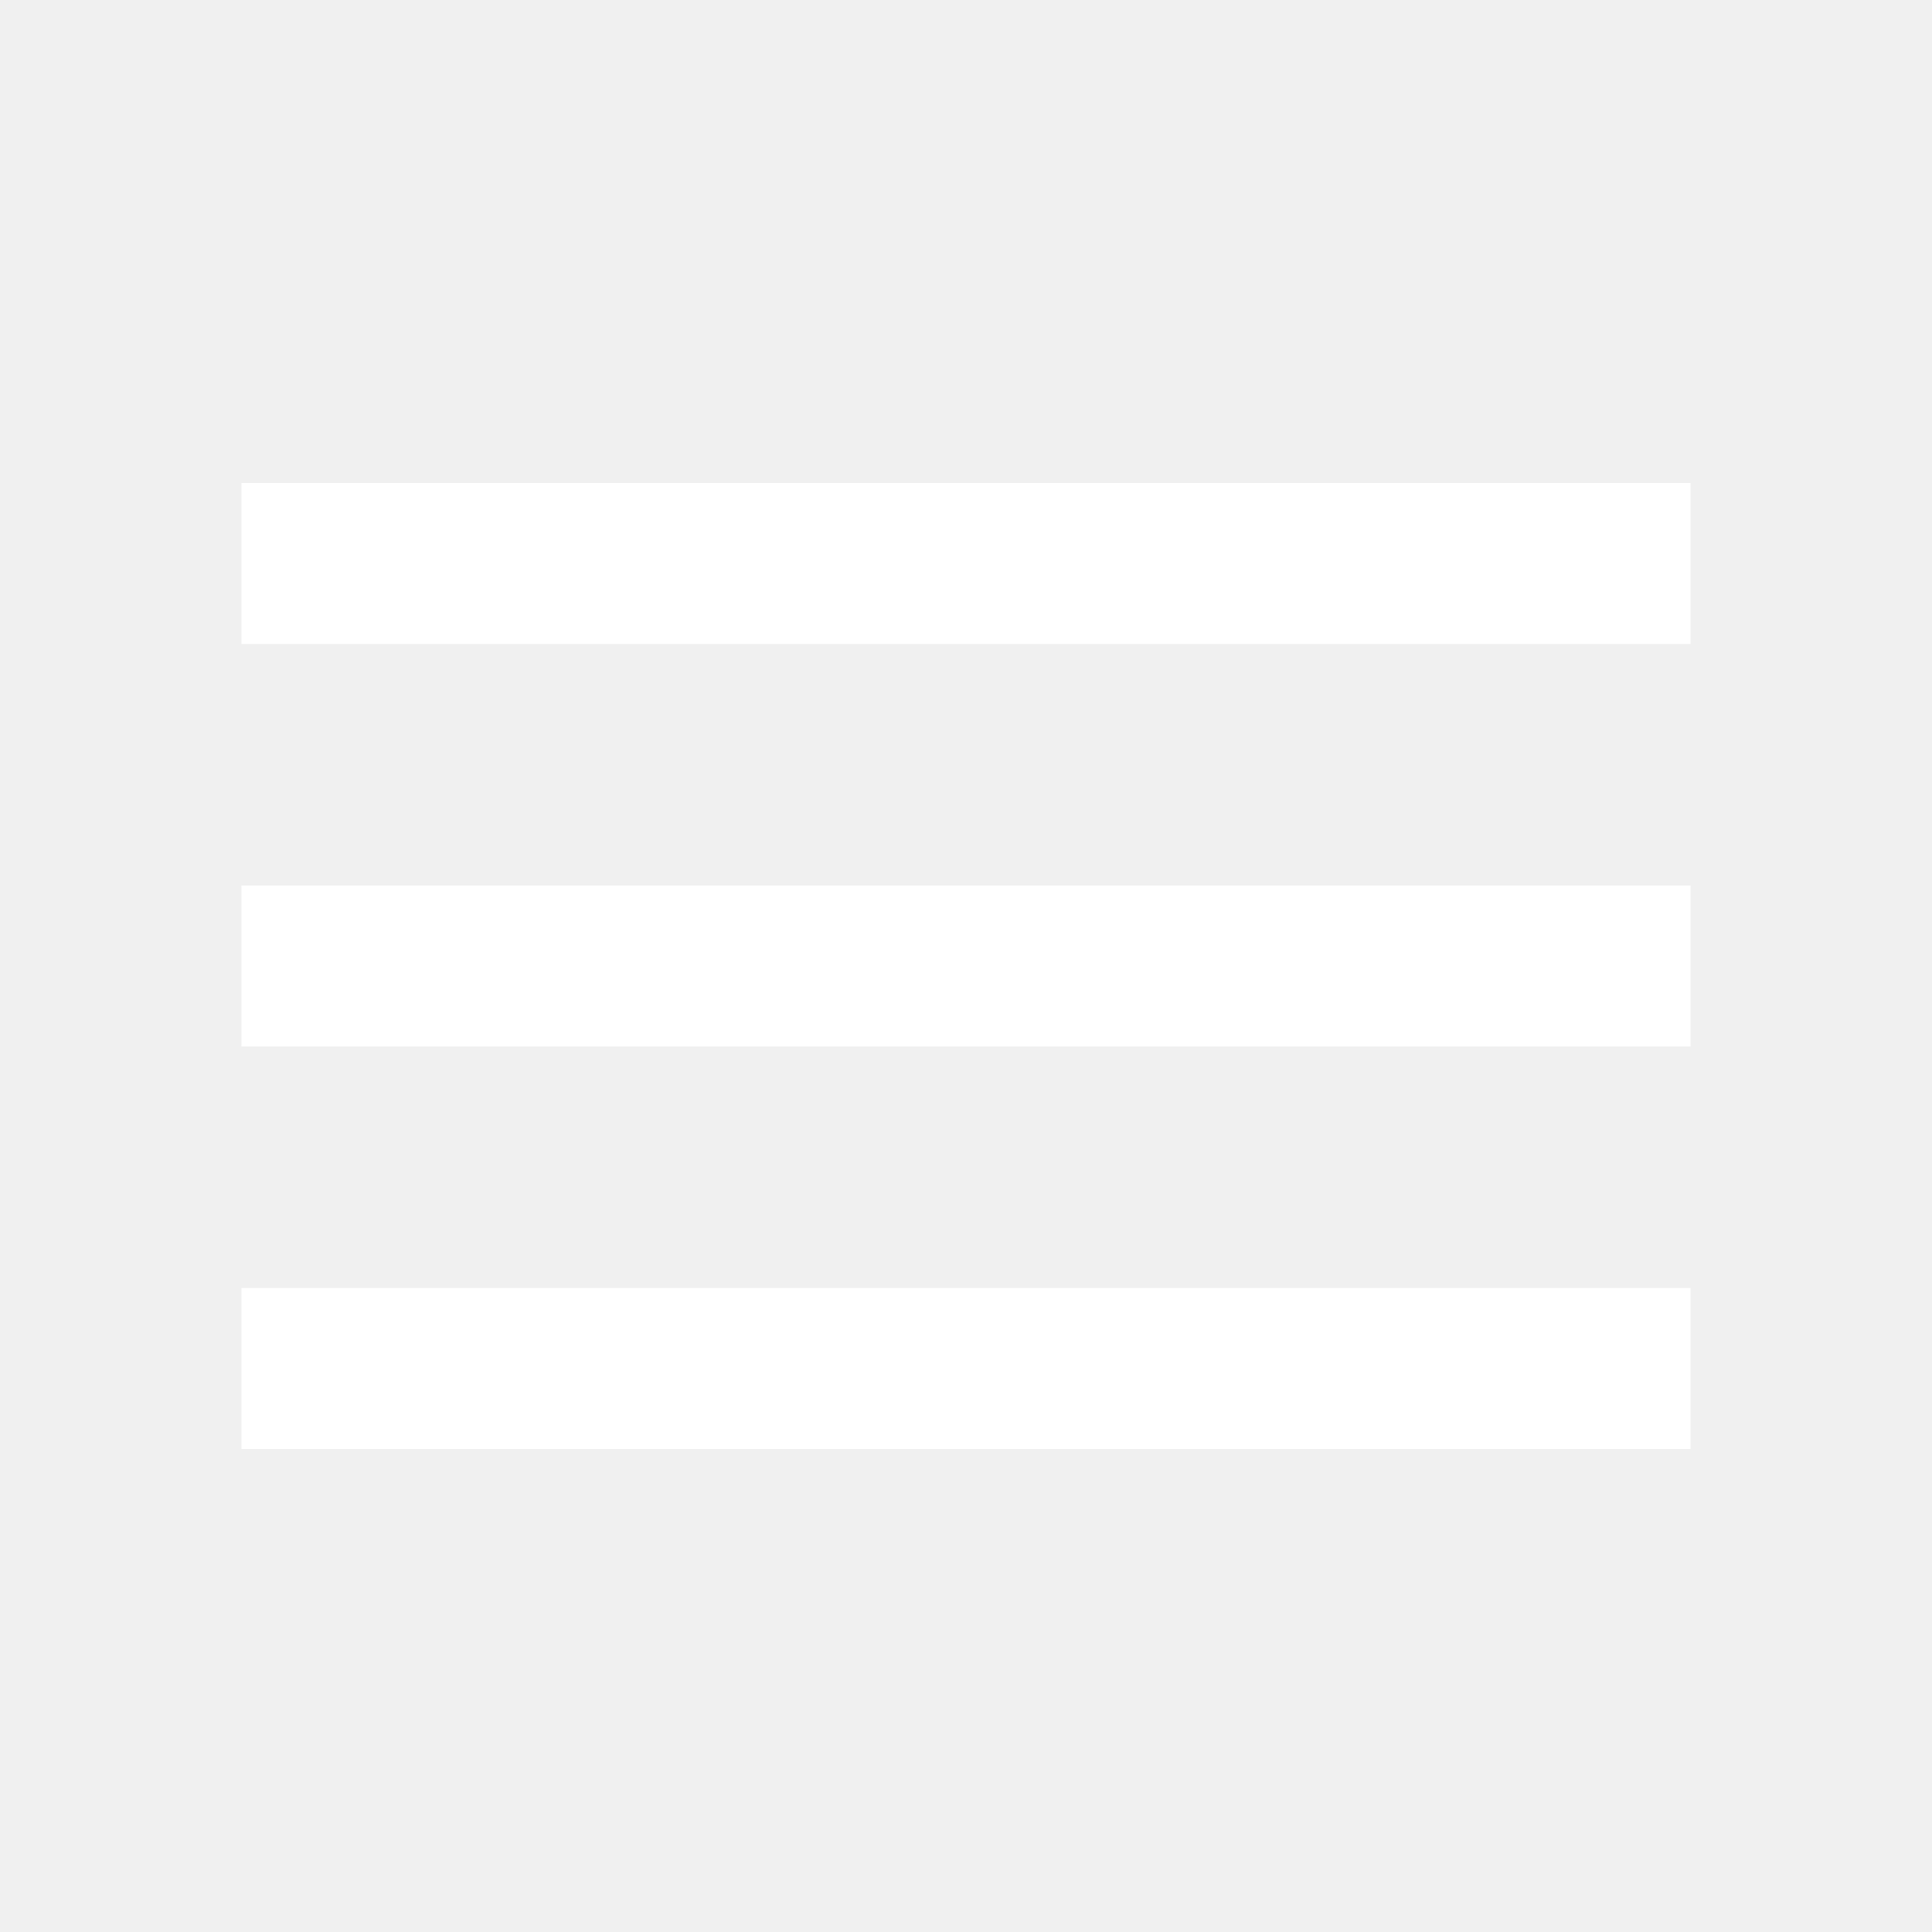
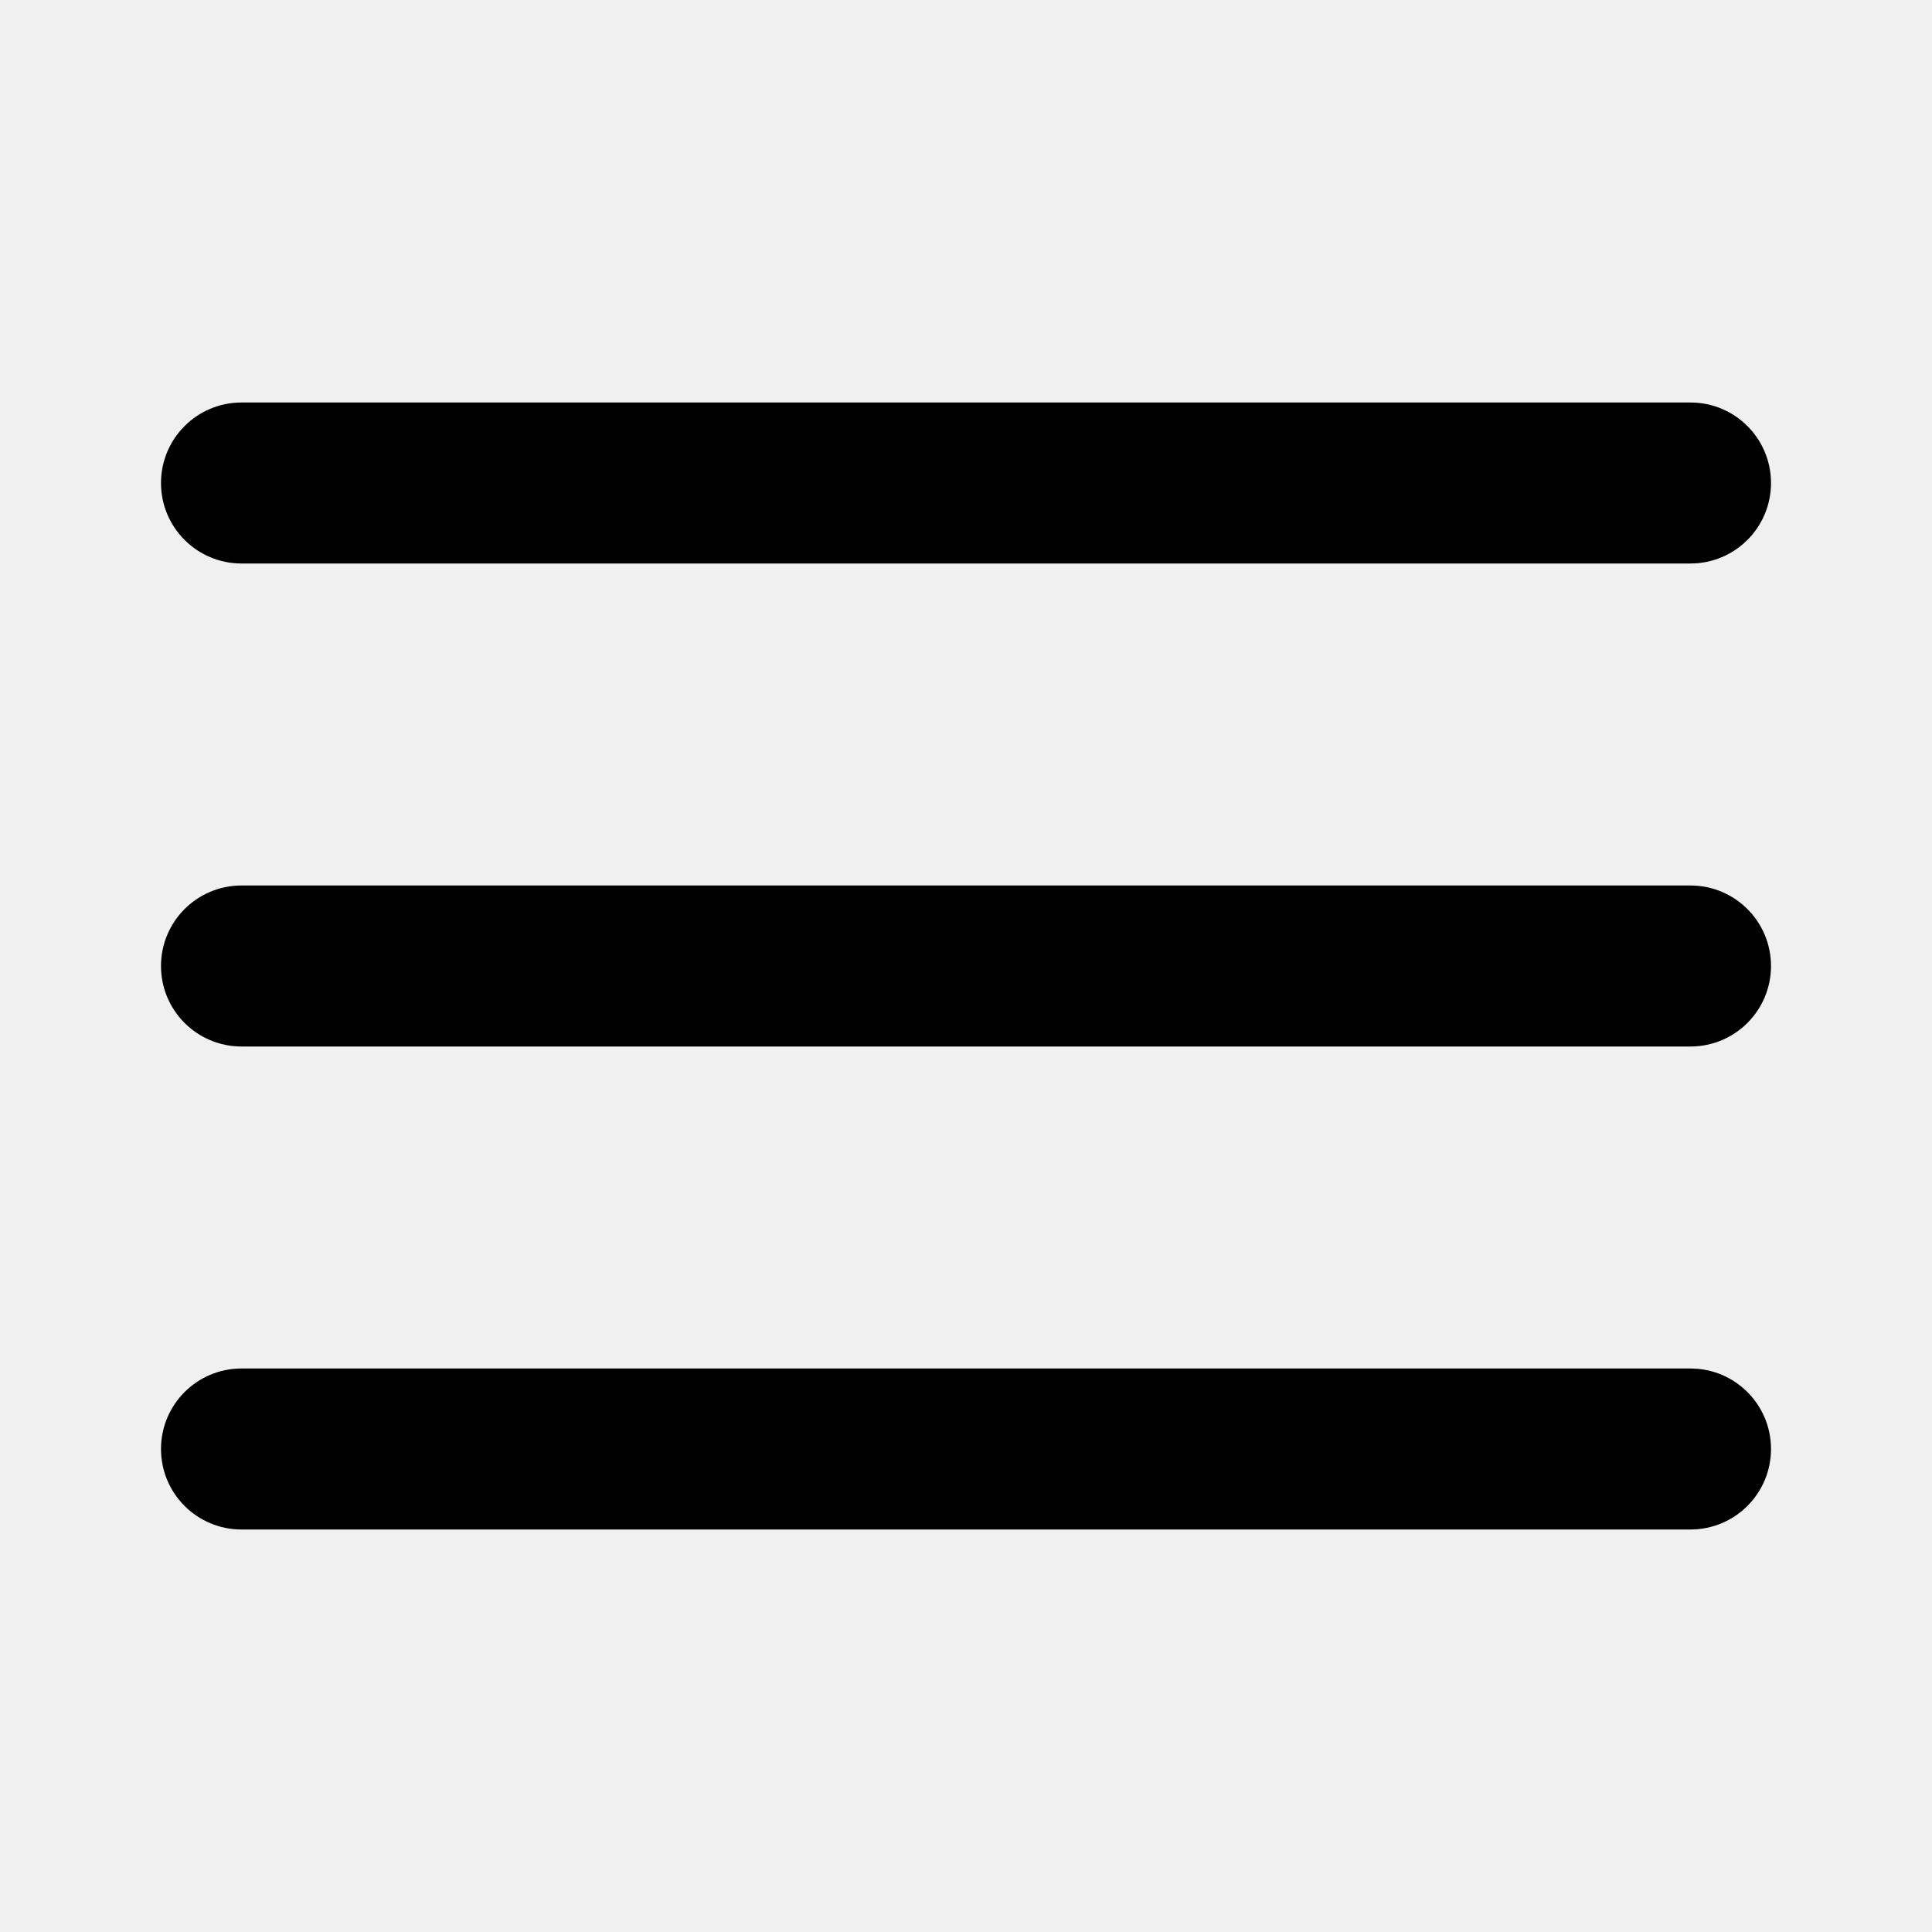
- <svg xmlns="http://www.w3.org/2000/svg" width="24" height="24" viewBox="0 0 24 24" fill="none">
-   <path fill-rule="evenodd" clip-rule="evenodd" d="M3 8V6H21V8H3ZM3 13H21V11H3V13ZM3 18H21V16H3V18Z" fill="white" />
+ <svg xmlns="http://www.w3.org/2000/svg" viewBox="0 0 24 24" width="24px" height="24px">
+   <path d="M 3 5 A 1 1 0 1 0 3 7 L 21 7 A 1 1 0 1 0 21 5 L 3 5 z M 3 11 A 1 1 0 1 0 3 13 L 21 13 A 1 1 0 1 0 21 11 L 3 11 z M 3 17 A 1 1 0 1 0 3 19 L 21 19 A 1 1 0 1 0 21 17 L 3 17 z" />
</svg>
